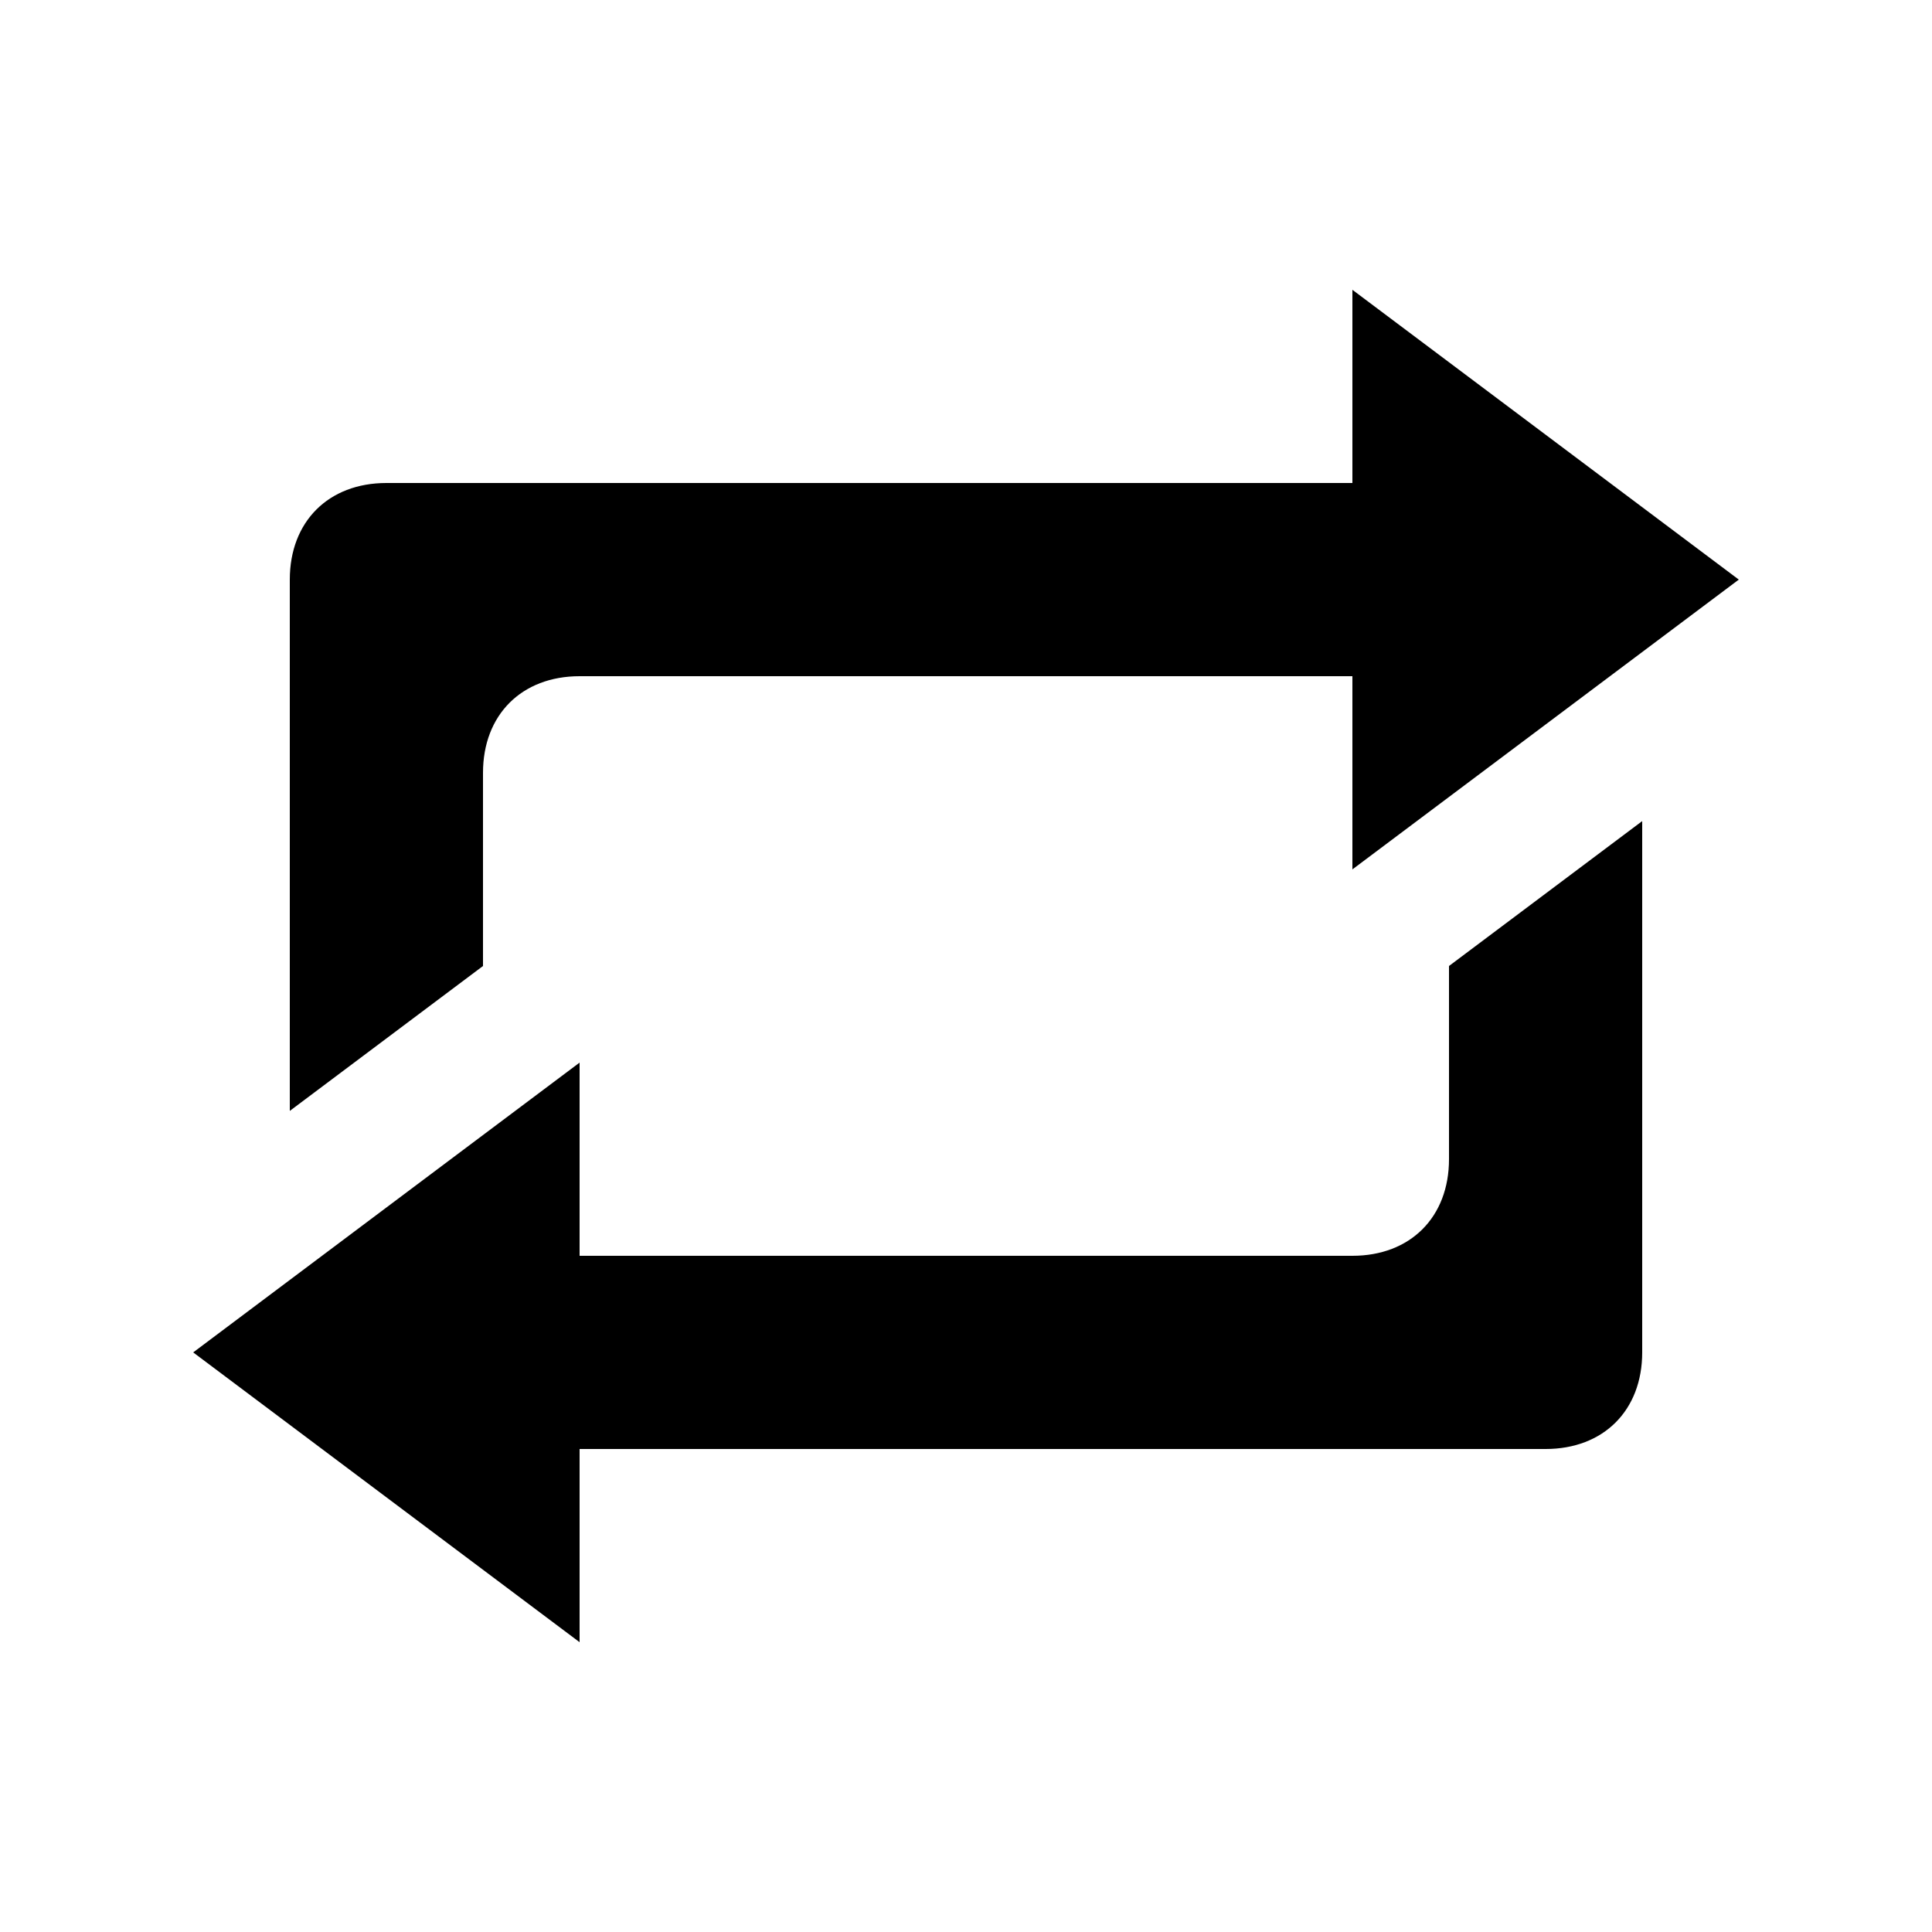
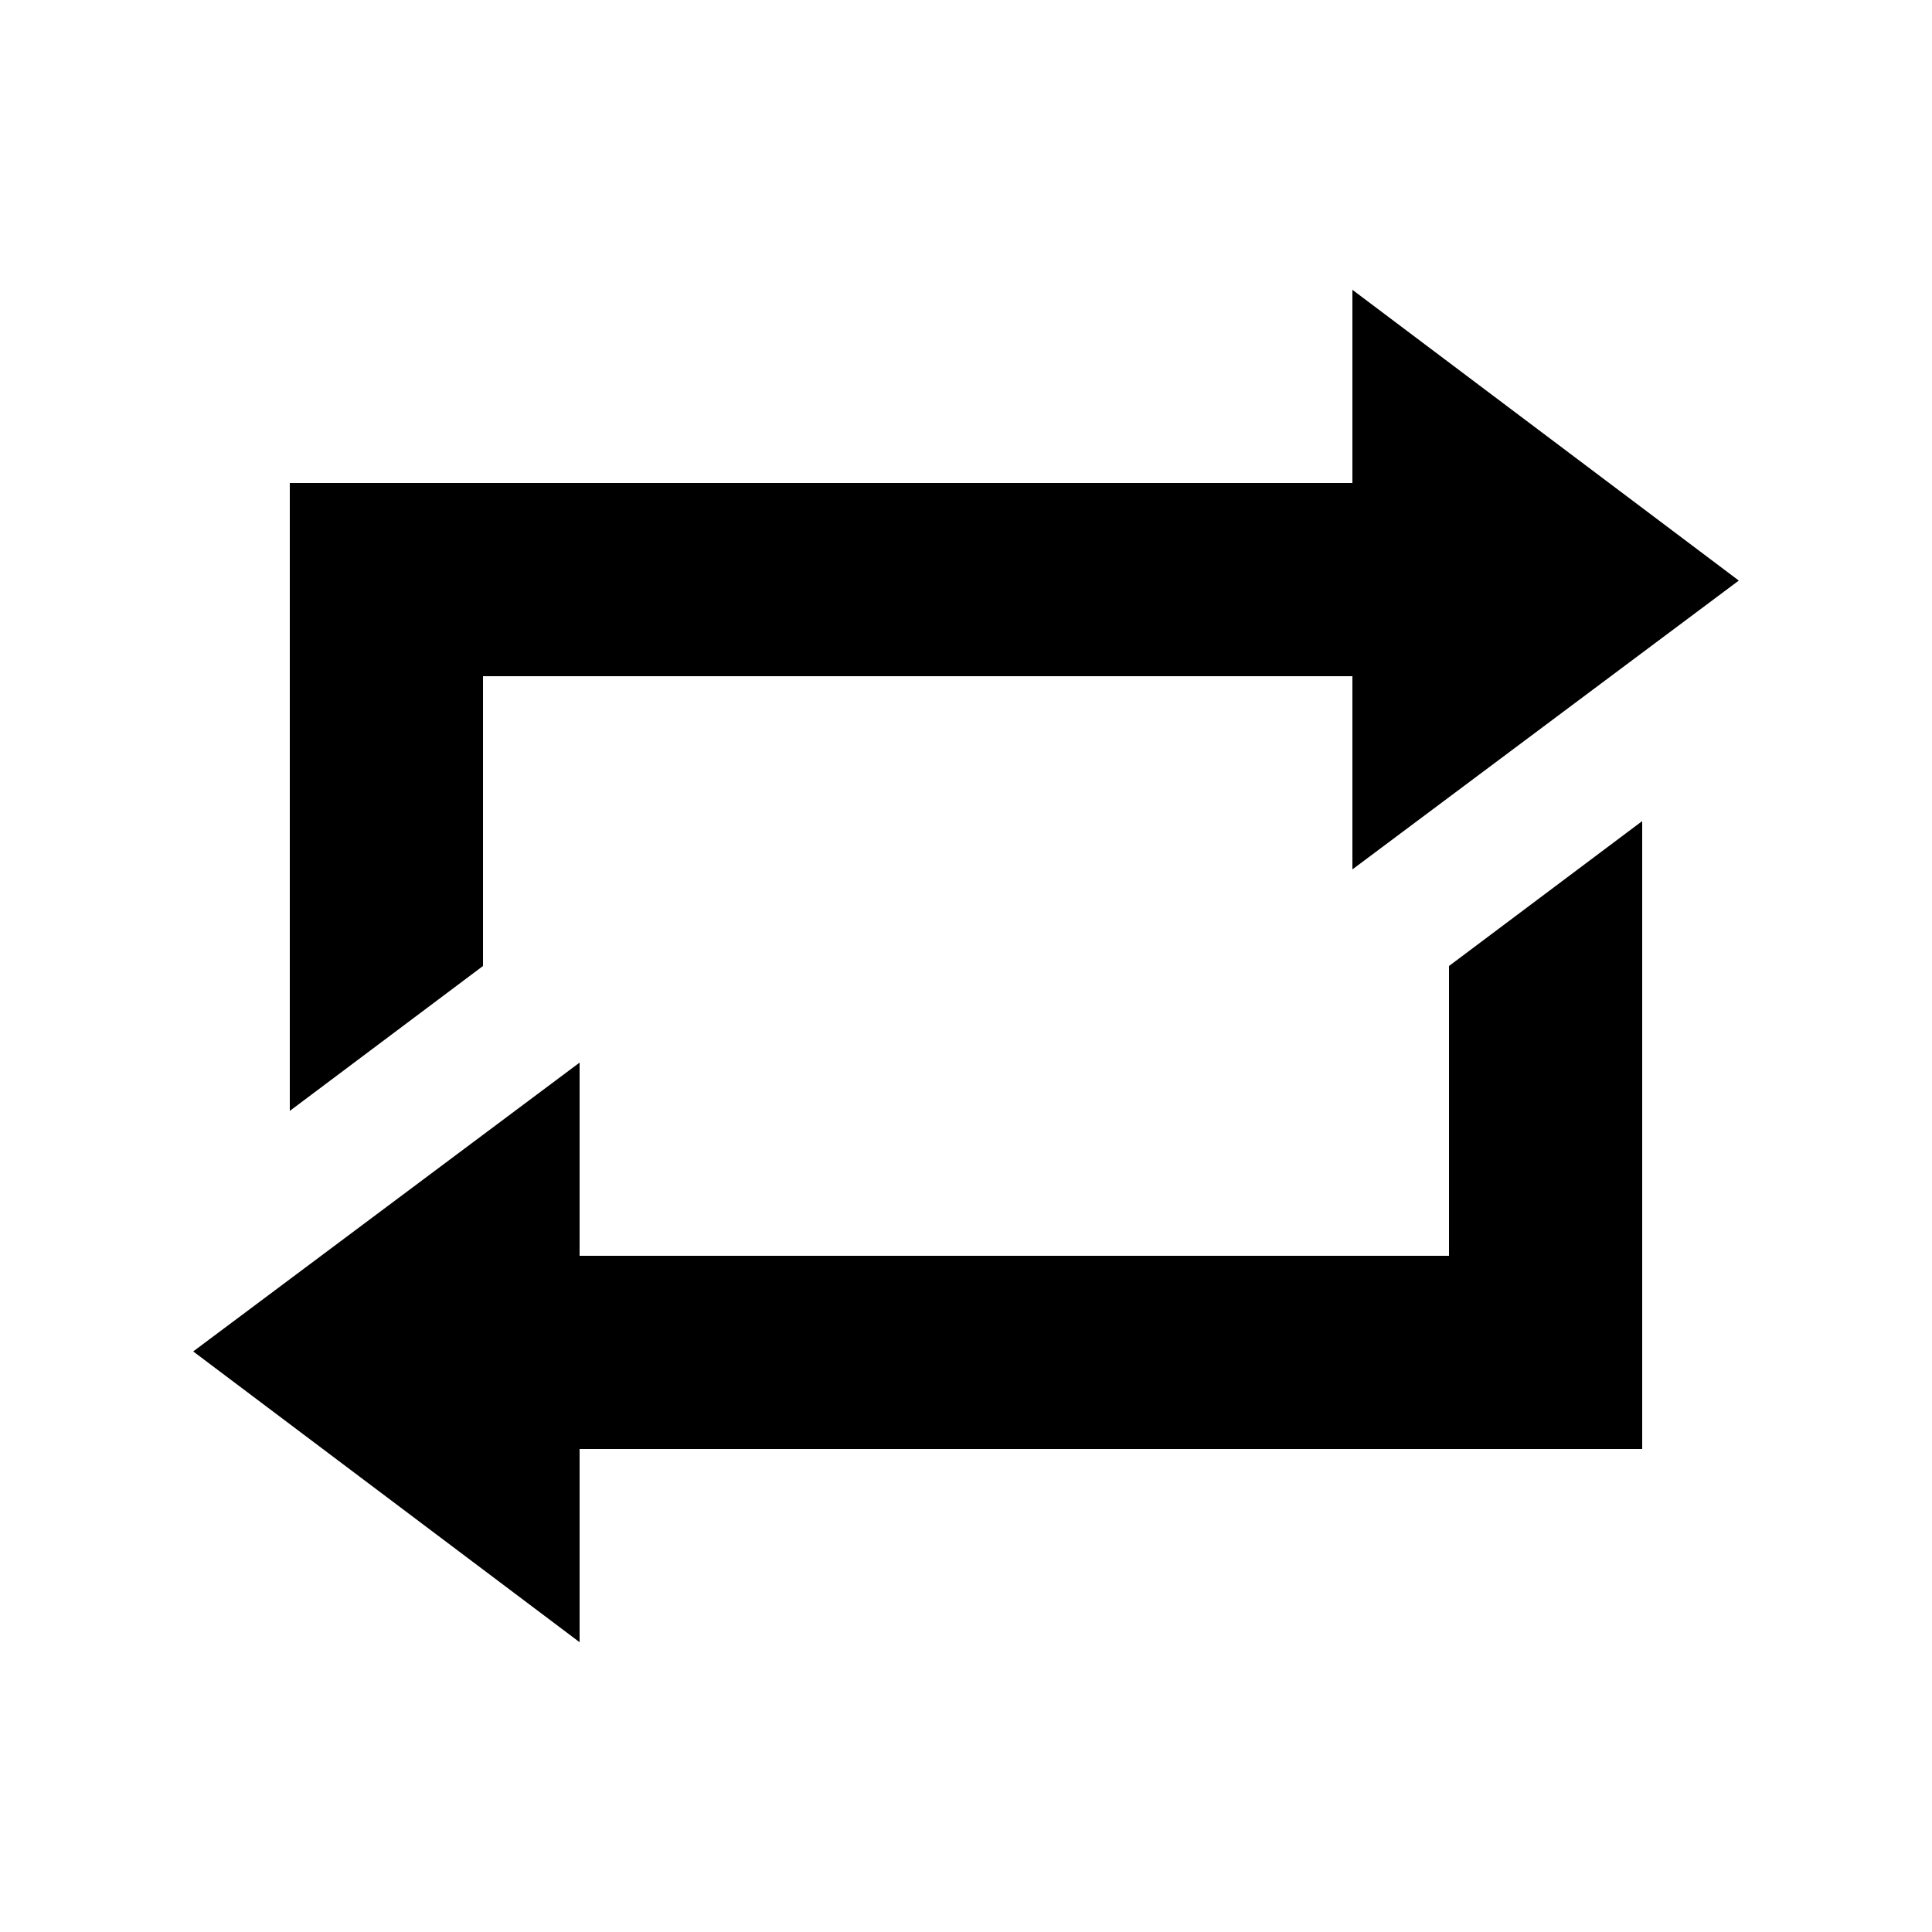
- <svg xmlns="http://www.w3.org/2000/svg" version="1.1" id="Layer_1" x="0px" y="0px" viewBox="-295 387 20 20" style="enable-background:new -295 387 20 20;" xml:space="preserve">
-   <path d="M-290,395v2l-2,1.5V393c0-0.6,0.4-1,1-1h10v-2l4,3l-4,3v-2h-8C-289.6,394-290,394.4-290,395z M-280,399v-2l2-1.5v5.5  c0,0.6-0.4,1-1,1h-10v2l-4-3l4-3v2h8C-280.4,400-280,399.6-280,399z" />
+ <svg xmlns="http://www.w3.org/2000/svg" version="1.1" width="20" height="20" viewBox="0 0 20 20">
+   <path d="M5 7v3l-2 1.5v-6.5h11v-2l4 3.010-4 2.99v-2h-9zM15 13v-3l2-1.5v6.5h-11v2l-4-3.010 4-2.99v2h9z" />
</svg>
